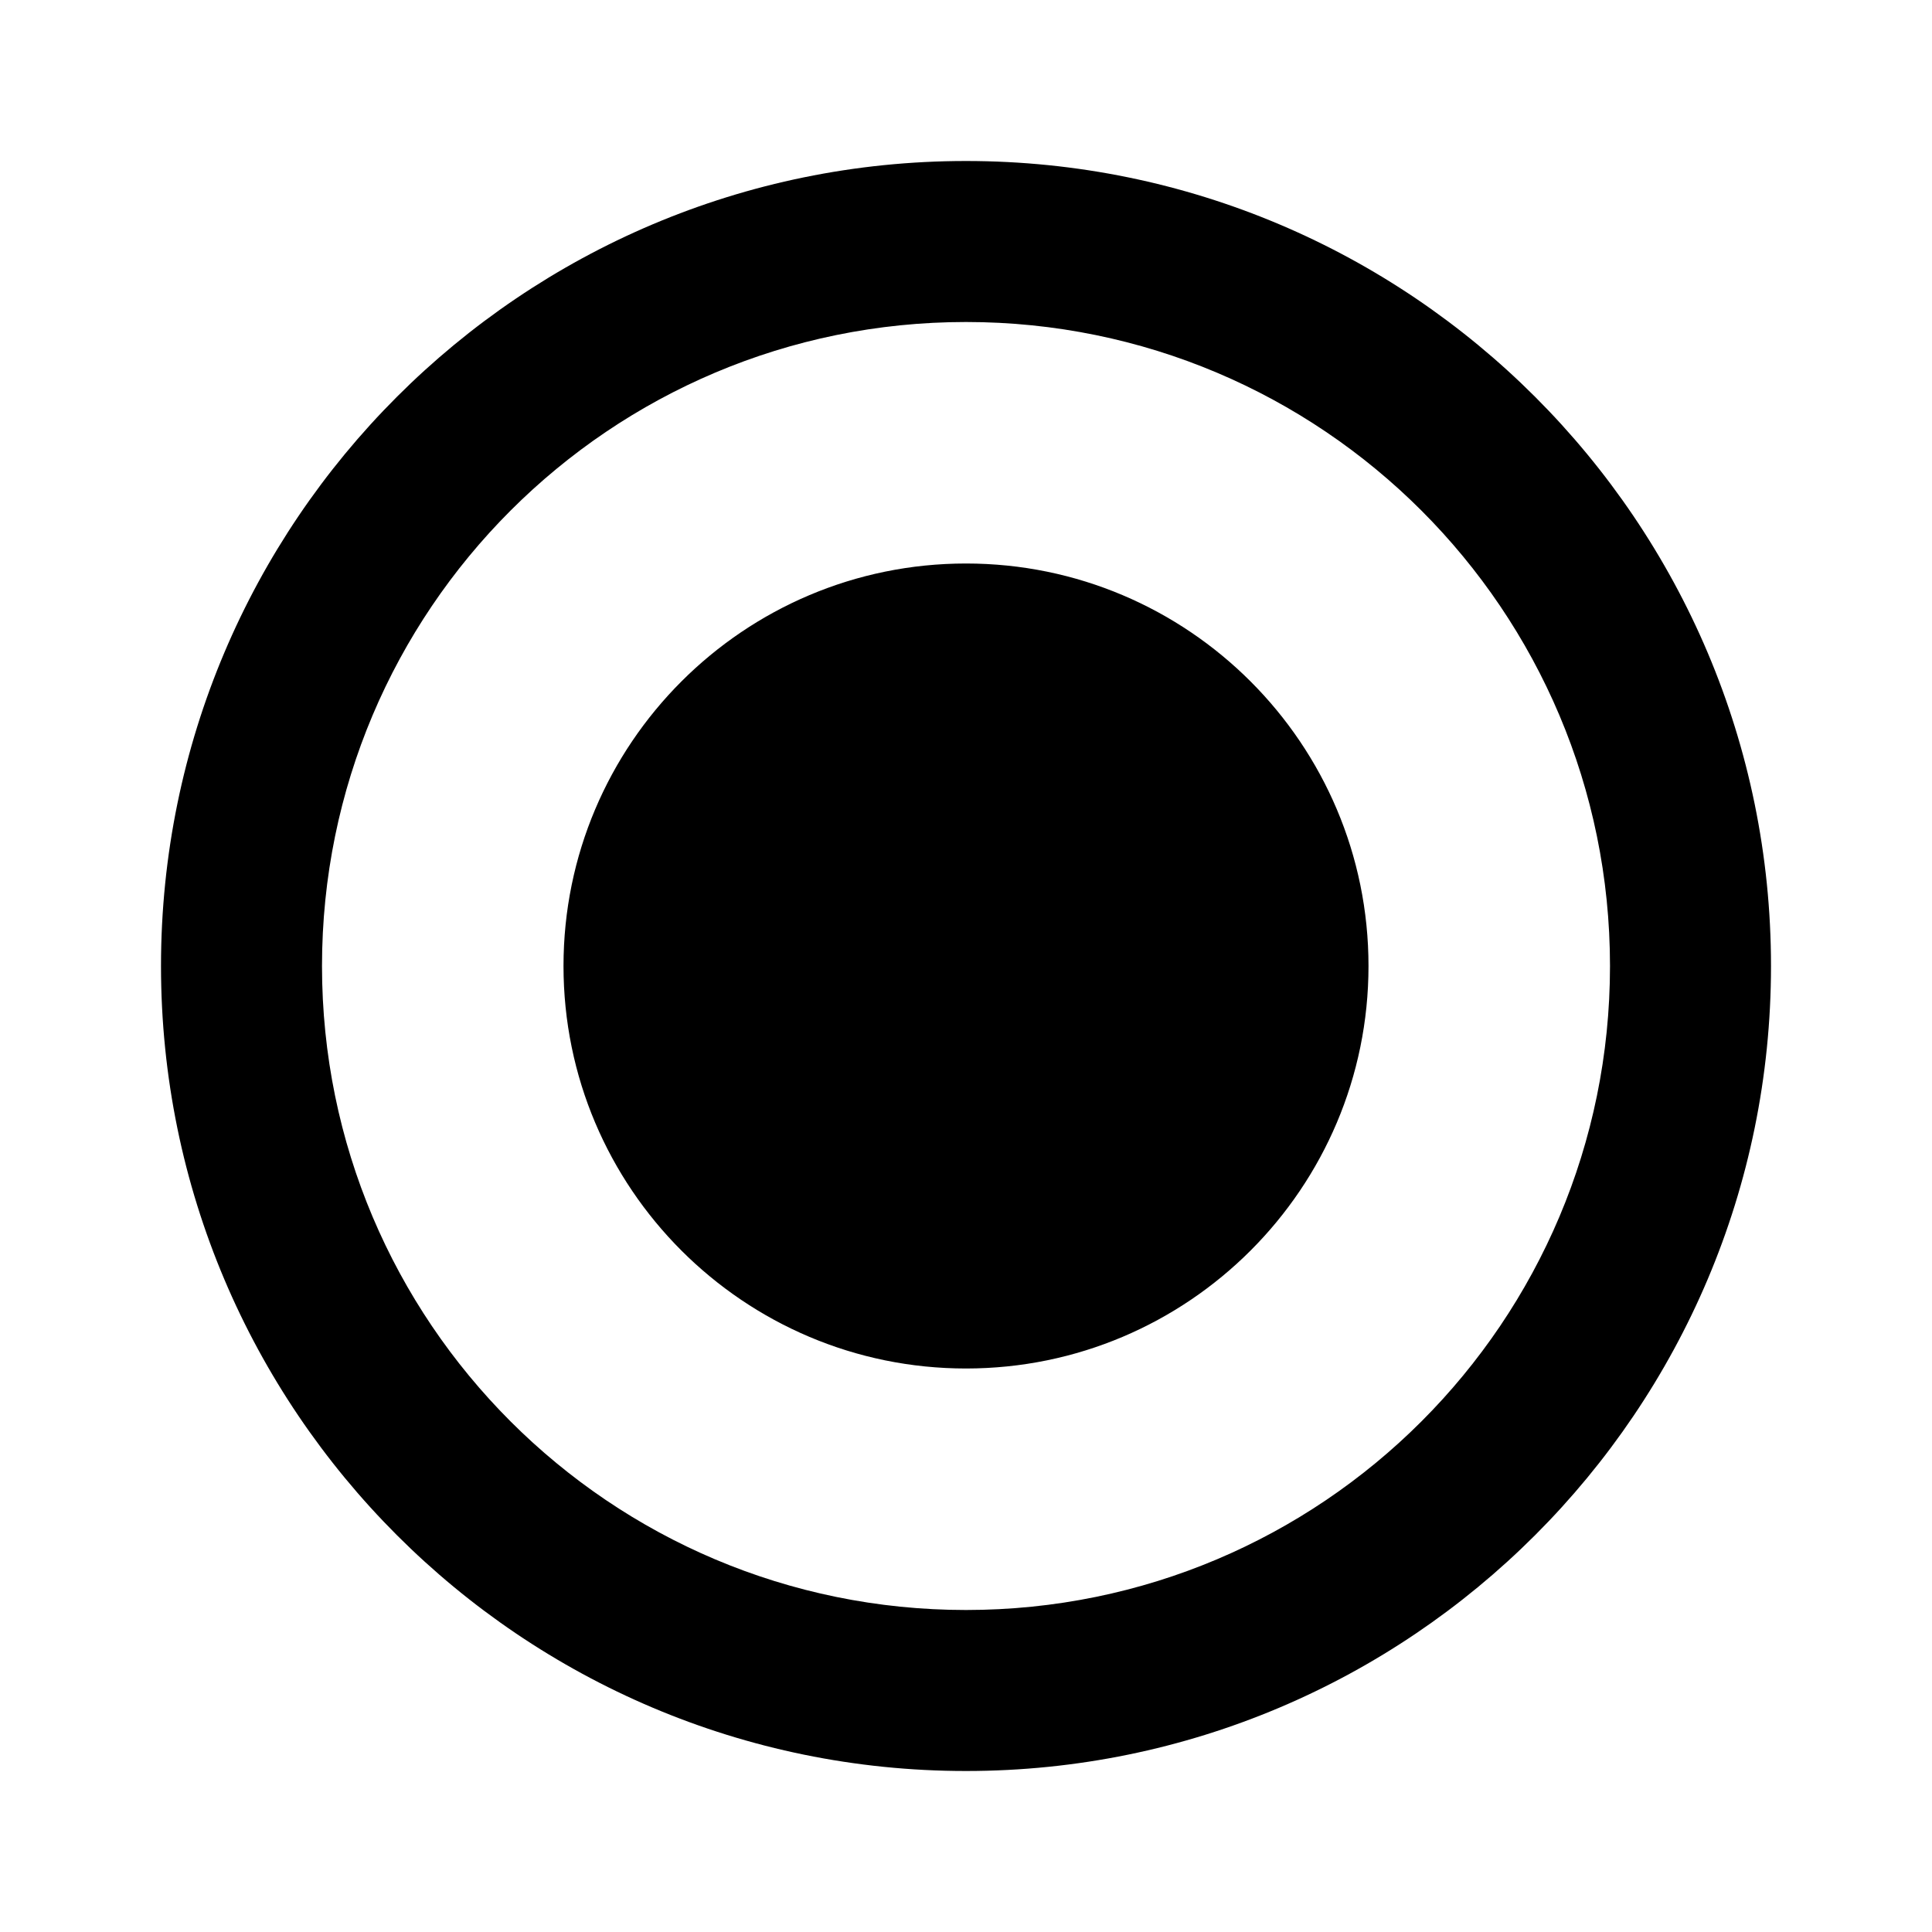
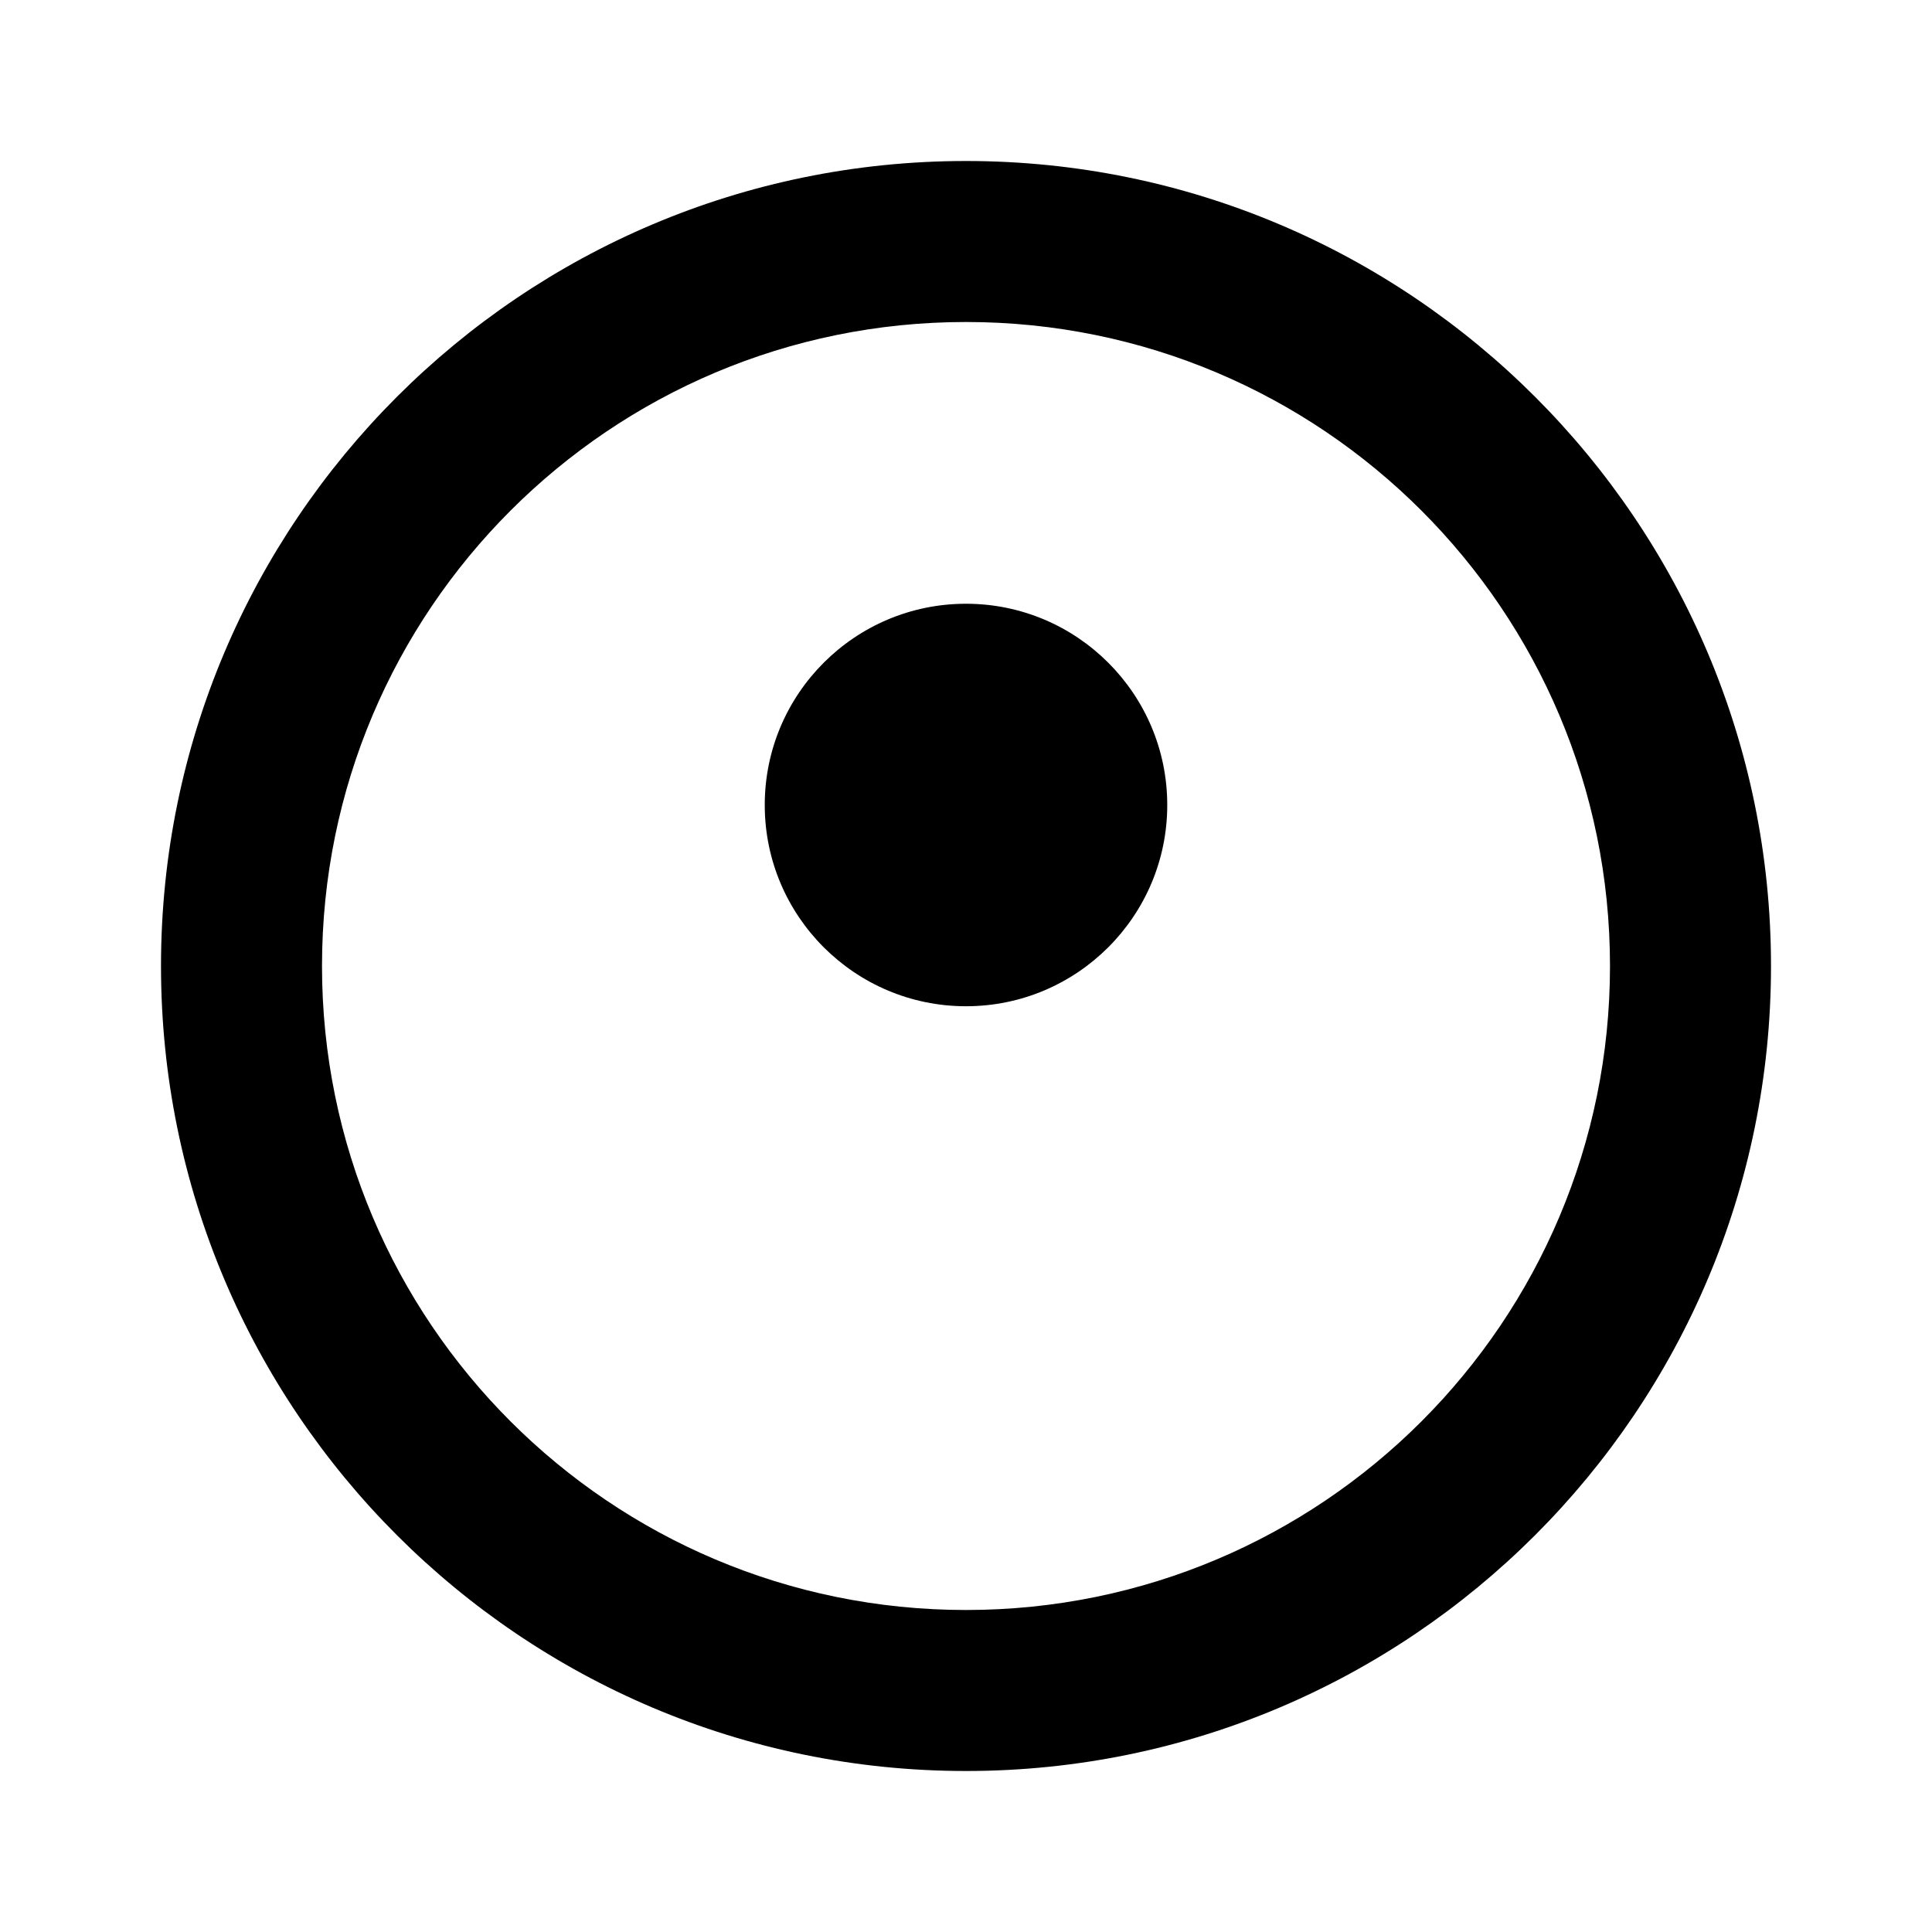
<svg xmlns="http://www.w3.org/2000/svg" viewBox="0 0 24 24">
-   <path d="M12 2C6.48 2 2 6.48 2 12s4.48 10 10 10 10-4.48 10-10S17.52 2 12 2zm0 18c-4.42 0-8-3.58-8-8s3.58-8 8-8 8 3.58 8 8-3.58 8-8 8zm0-13c-2.76 0-5 2.24-5 5s2.24 5 5 5 5-2.24 5-5-2.24-5-5-5z" fill="black" />
+   <path d="M12 2C6.48 2 2 6.48 2 12s4.48 10 10 10 10-4.48 10-10S17.52 2 12 2zm0 18c-4.42 0-8-3.58-8-8s3.58-8 8-8 8 3.58 8 8-3.58 8-8 8zm0-12.5c-1.38 0-2.5 1.12-2.5 2.5s1.12 2.5 2.5 2.5 2.5-1.12 2.5-2.5-1.12-2.5-2.5-2.5z" fill="black" />
</svg>
